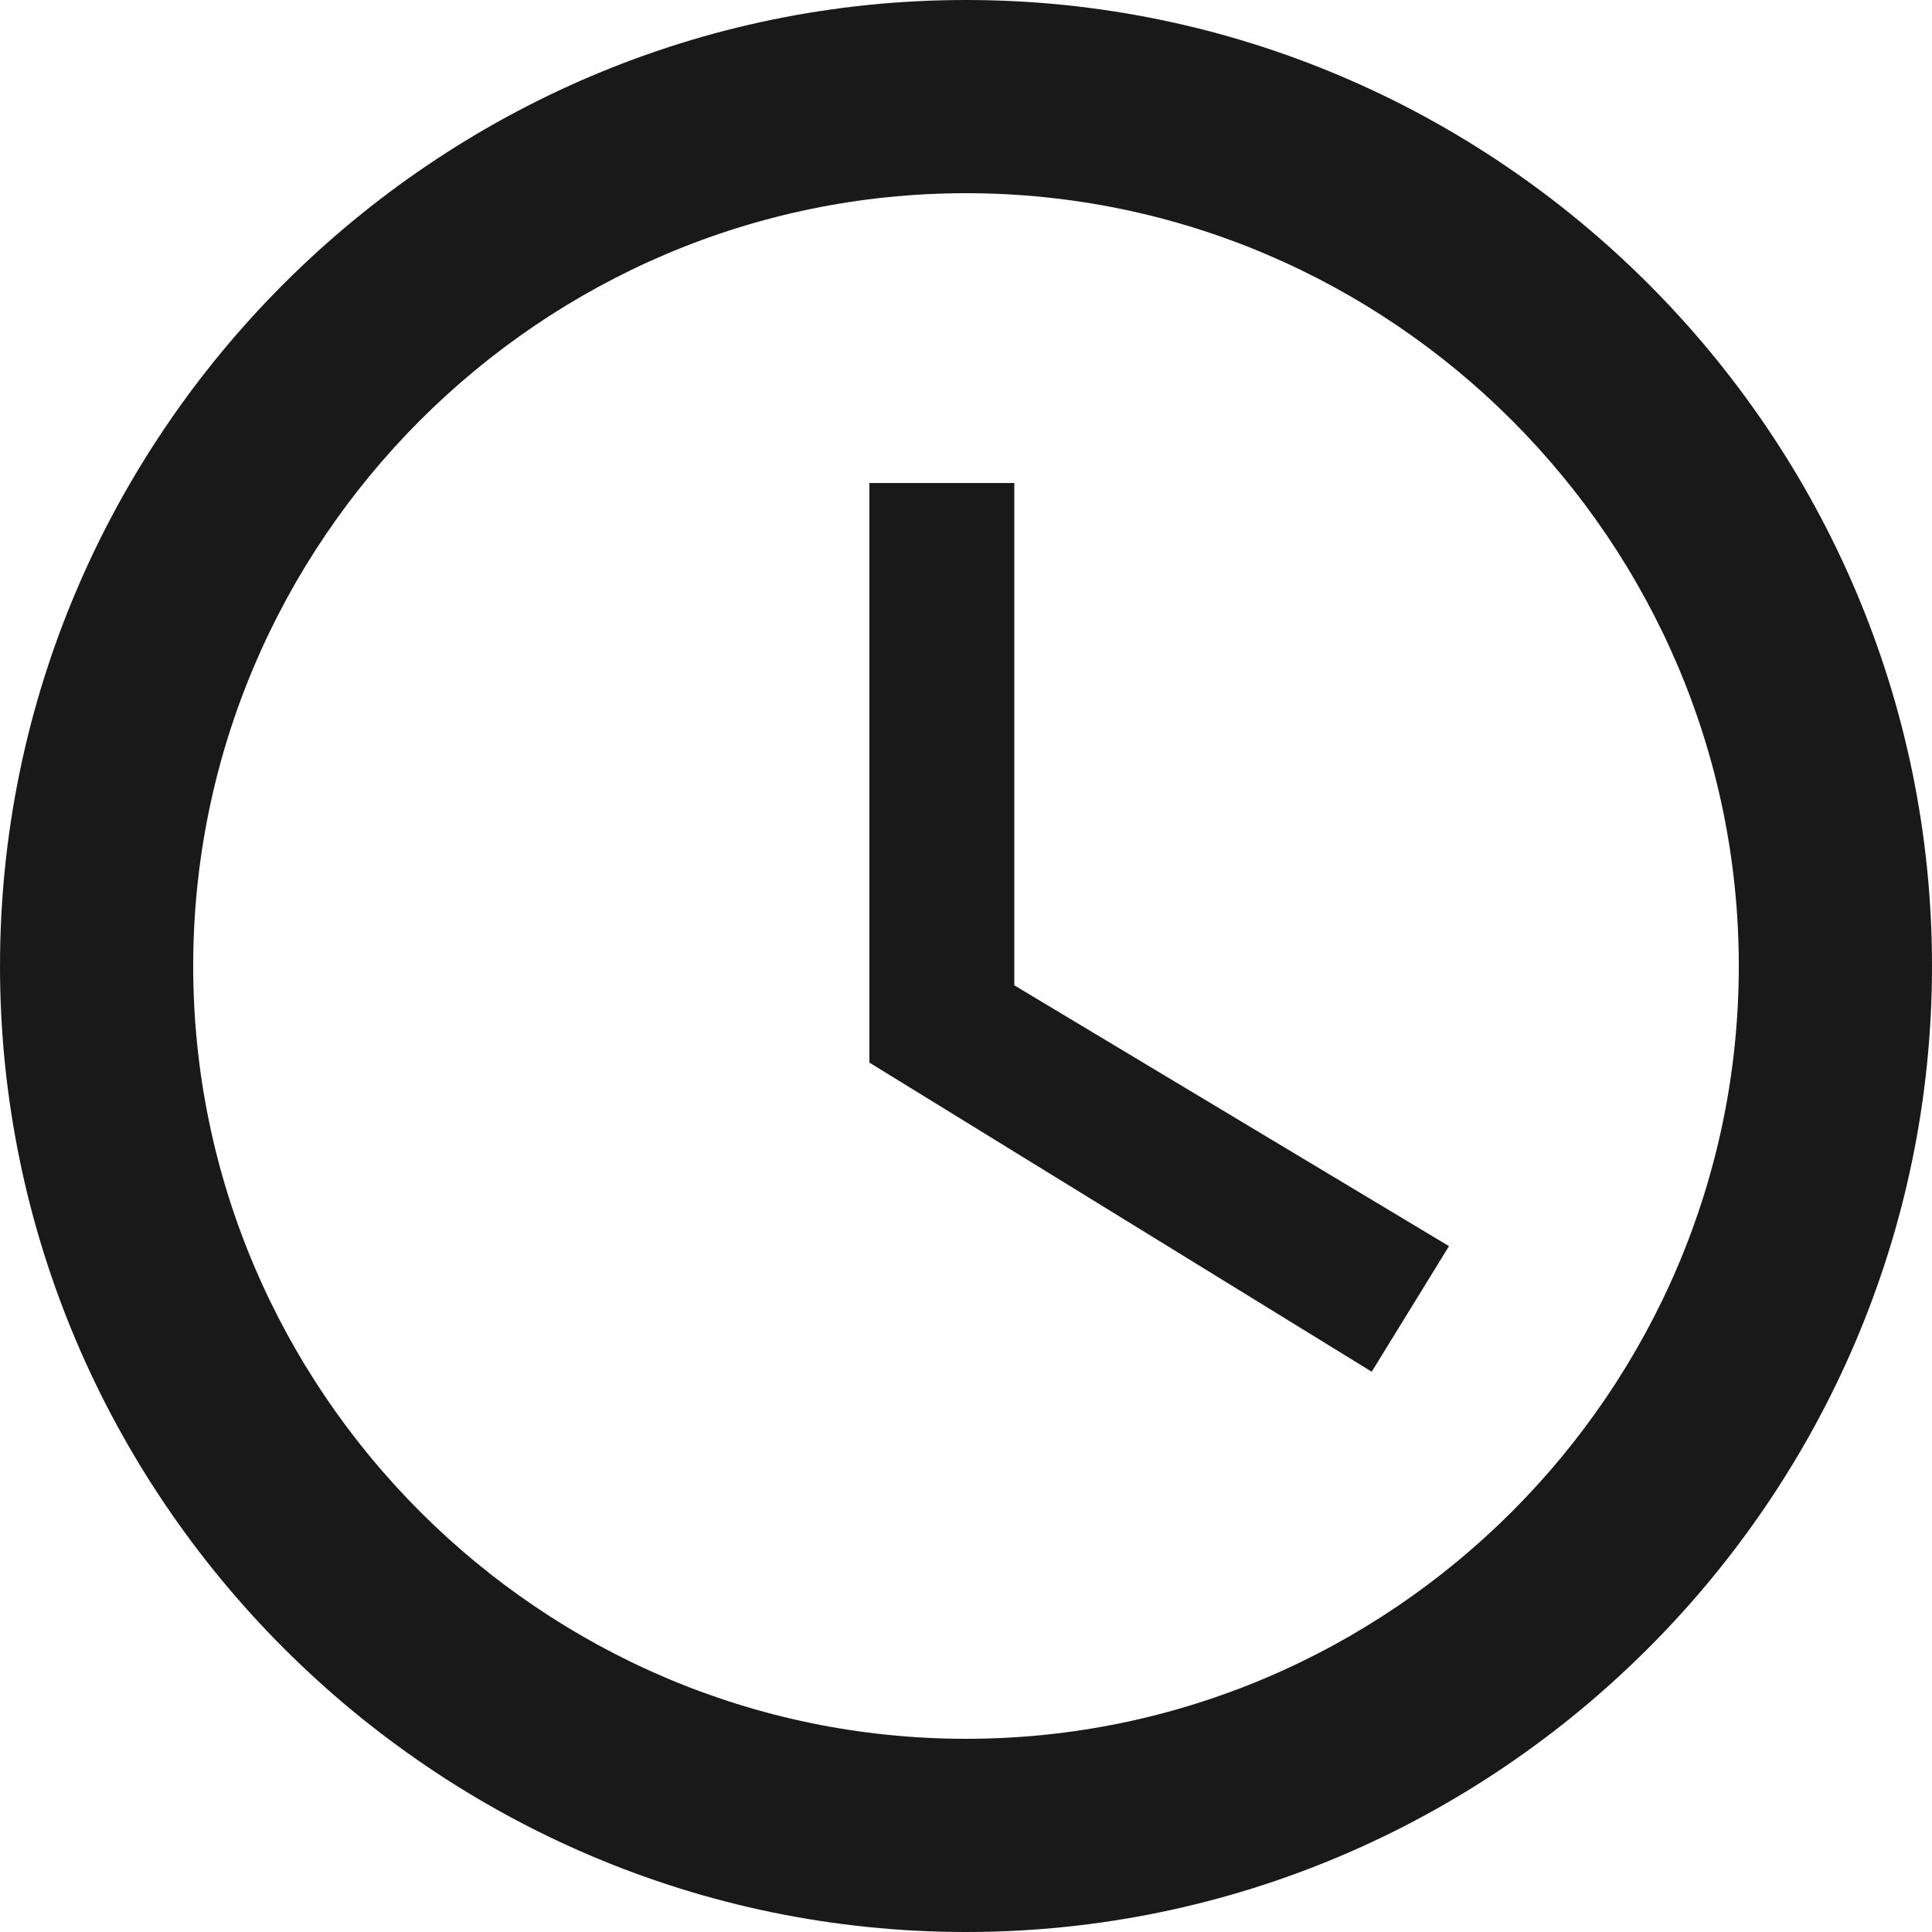
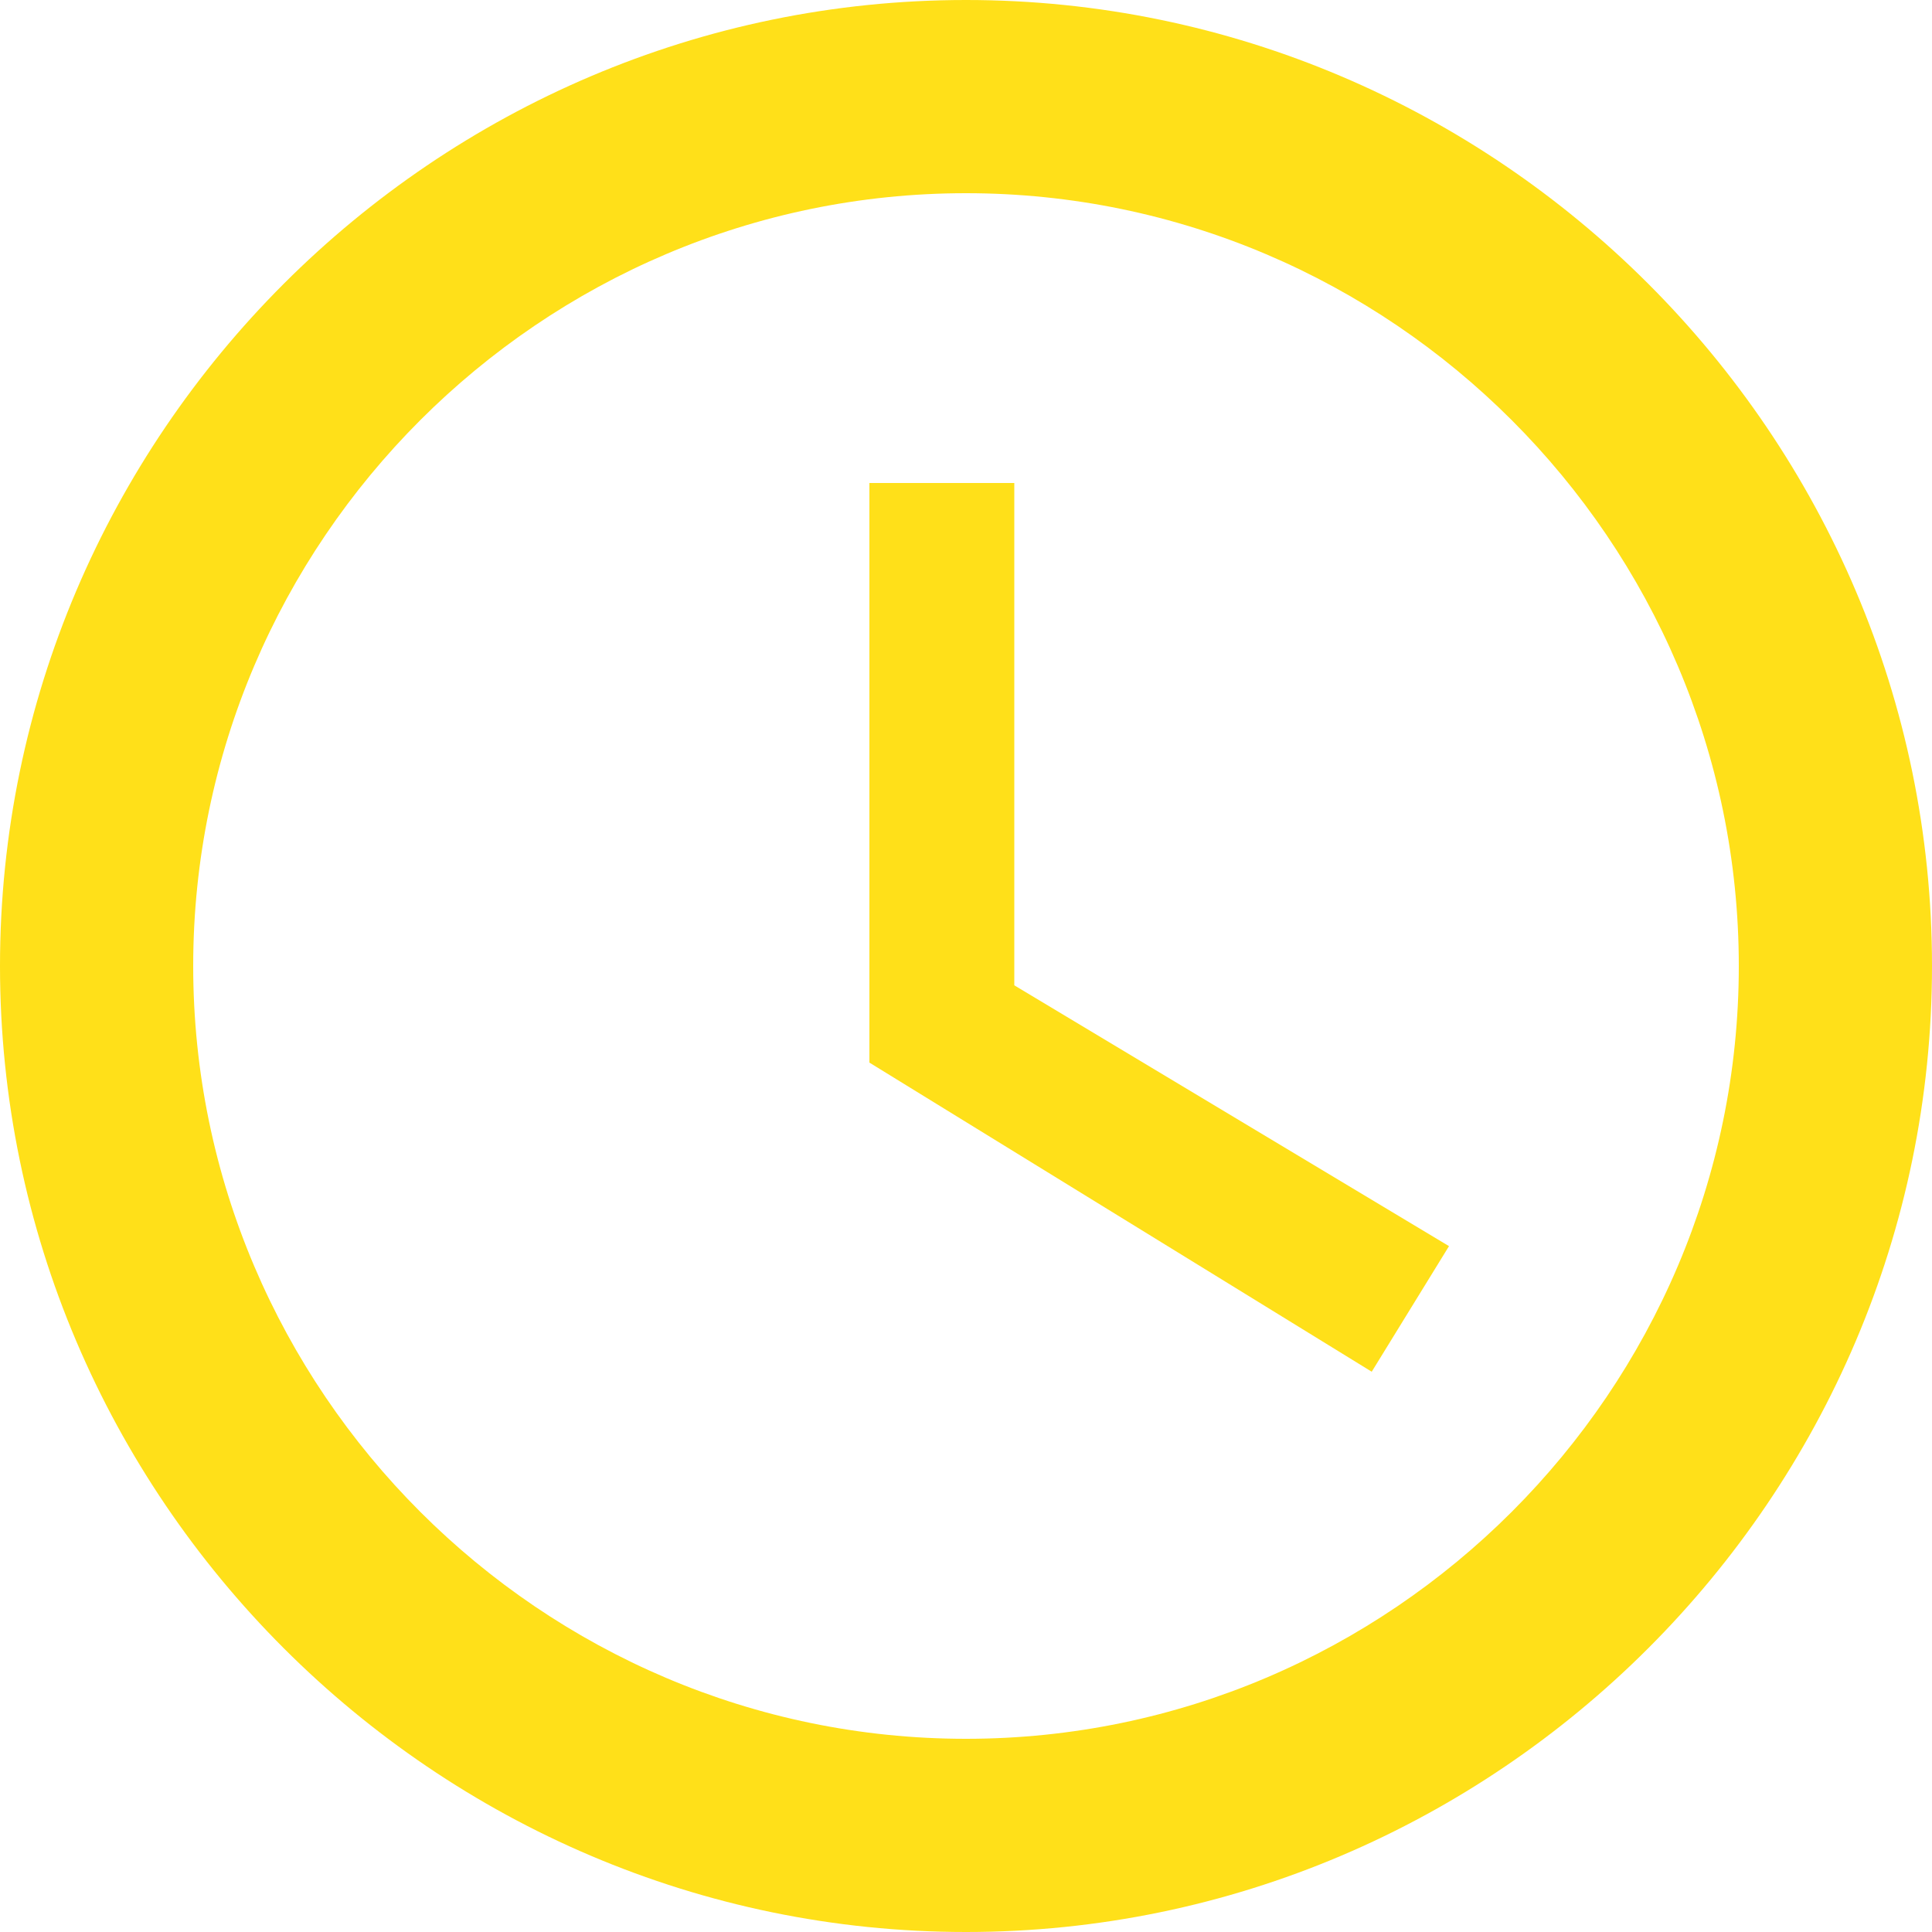
- <svg xmlns="http://www.w3.org/2000/svg" version="1.1" id="Capa_1" x="0px" y="0px" width="36px" height="36px" viewBox="0 0 510 510" style="enable-background:new 0 0 510 510;" xml:space="preserve">
+ <svg xmlns="http://www.w3.org/2000/svg" version="1.1" id="Capa_1" x="0px" y="0px" width="36px" height="36px" fill="#ffdd00" viewBox="0 0 510 510" style="enable-background:new 0 0 510 510;" xml:space="preserve">
  <g>
    <g id="access-time">
      <path style="fill-opacity:0.9;" d="M255,0C114.75,0,0,114.75,0,255s114.75,255,255,255s255-114.75,255-255S395.25,0,255,0z     M255,459c-112.2,0-204-91.8-204-204S142.8,51,255,51s204,91.8,204,204S367.2,459,255,459z" />
      <polygon style="fill-opacity:0.9;" points="267.75,127.5 229.5,127.5 229.5,280.5 362.1,362.1 382.5,328.95 267.75,260.1   " />
    </g>
  </g>
</svg>
